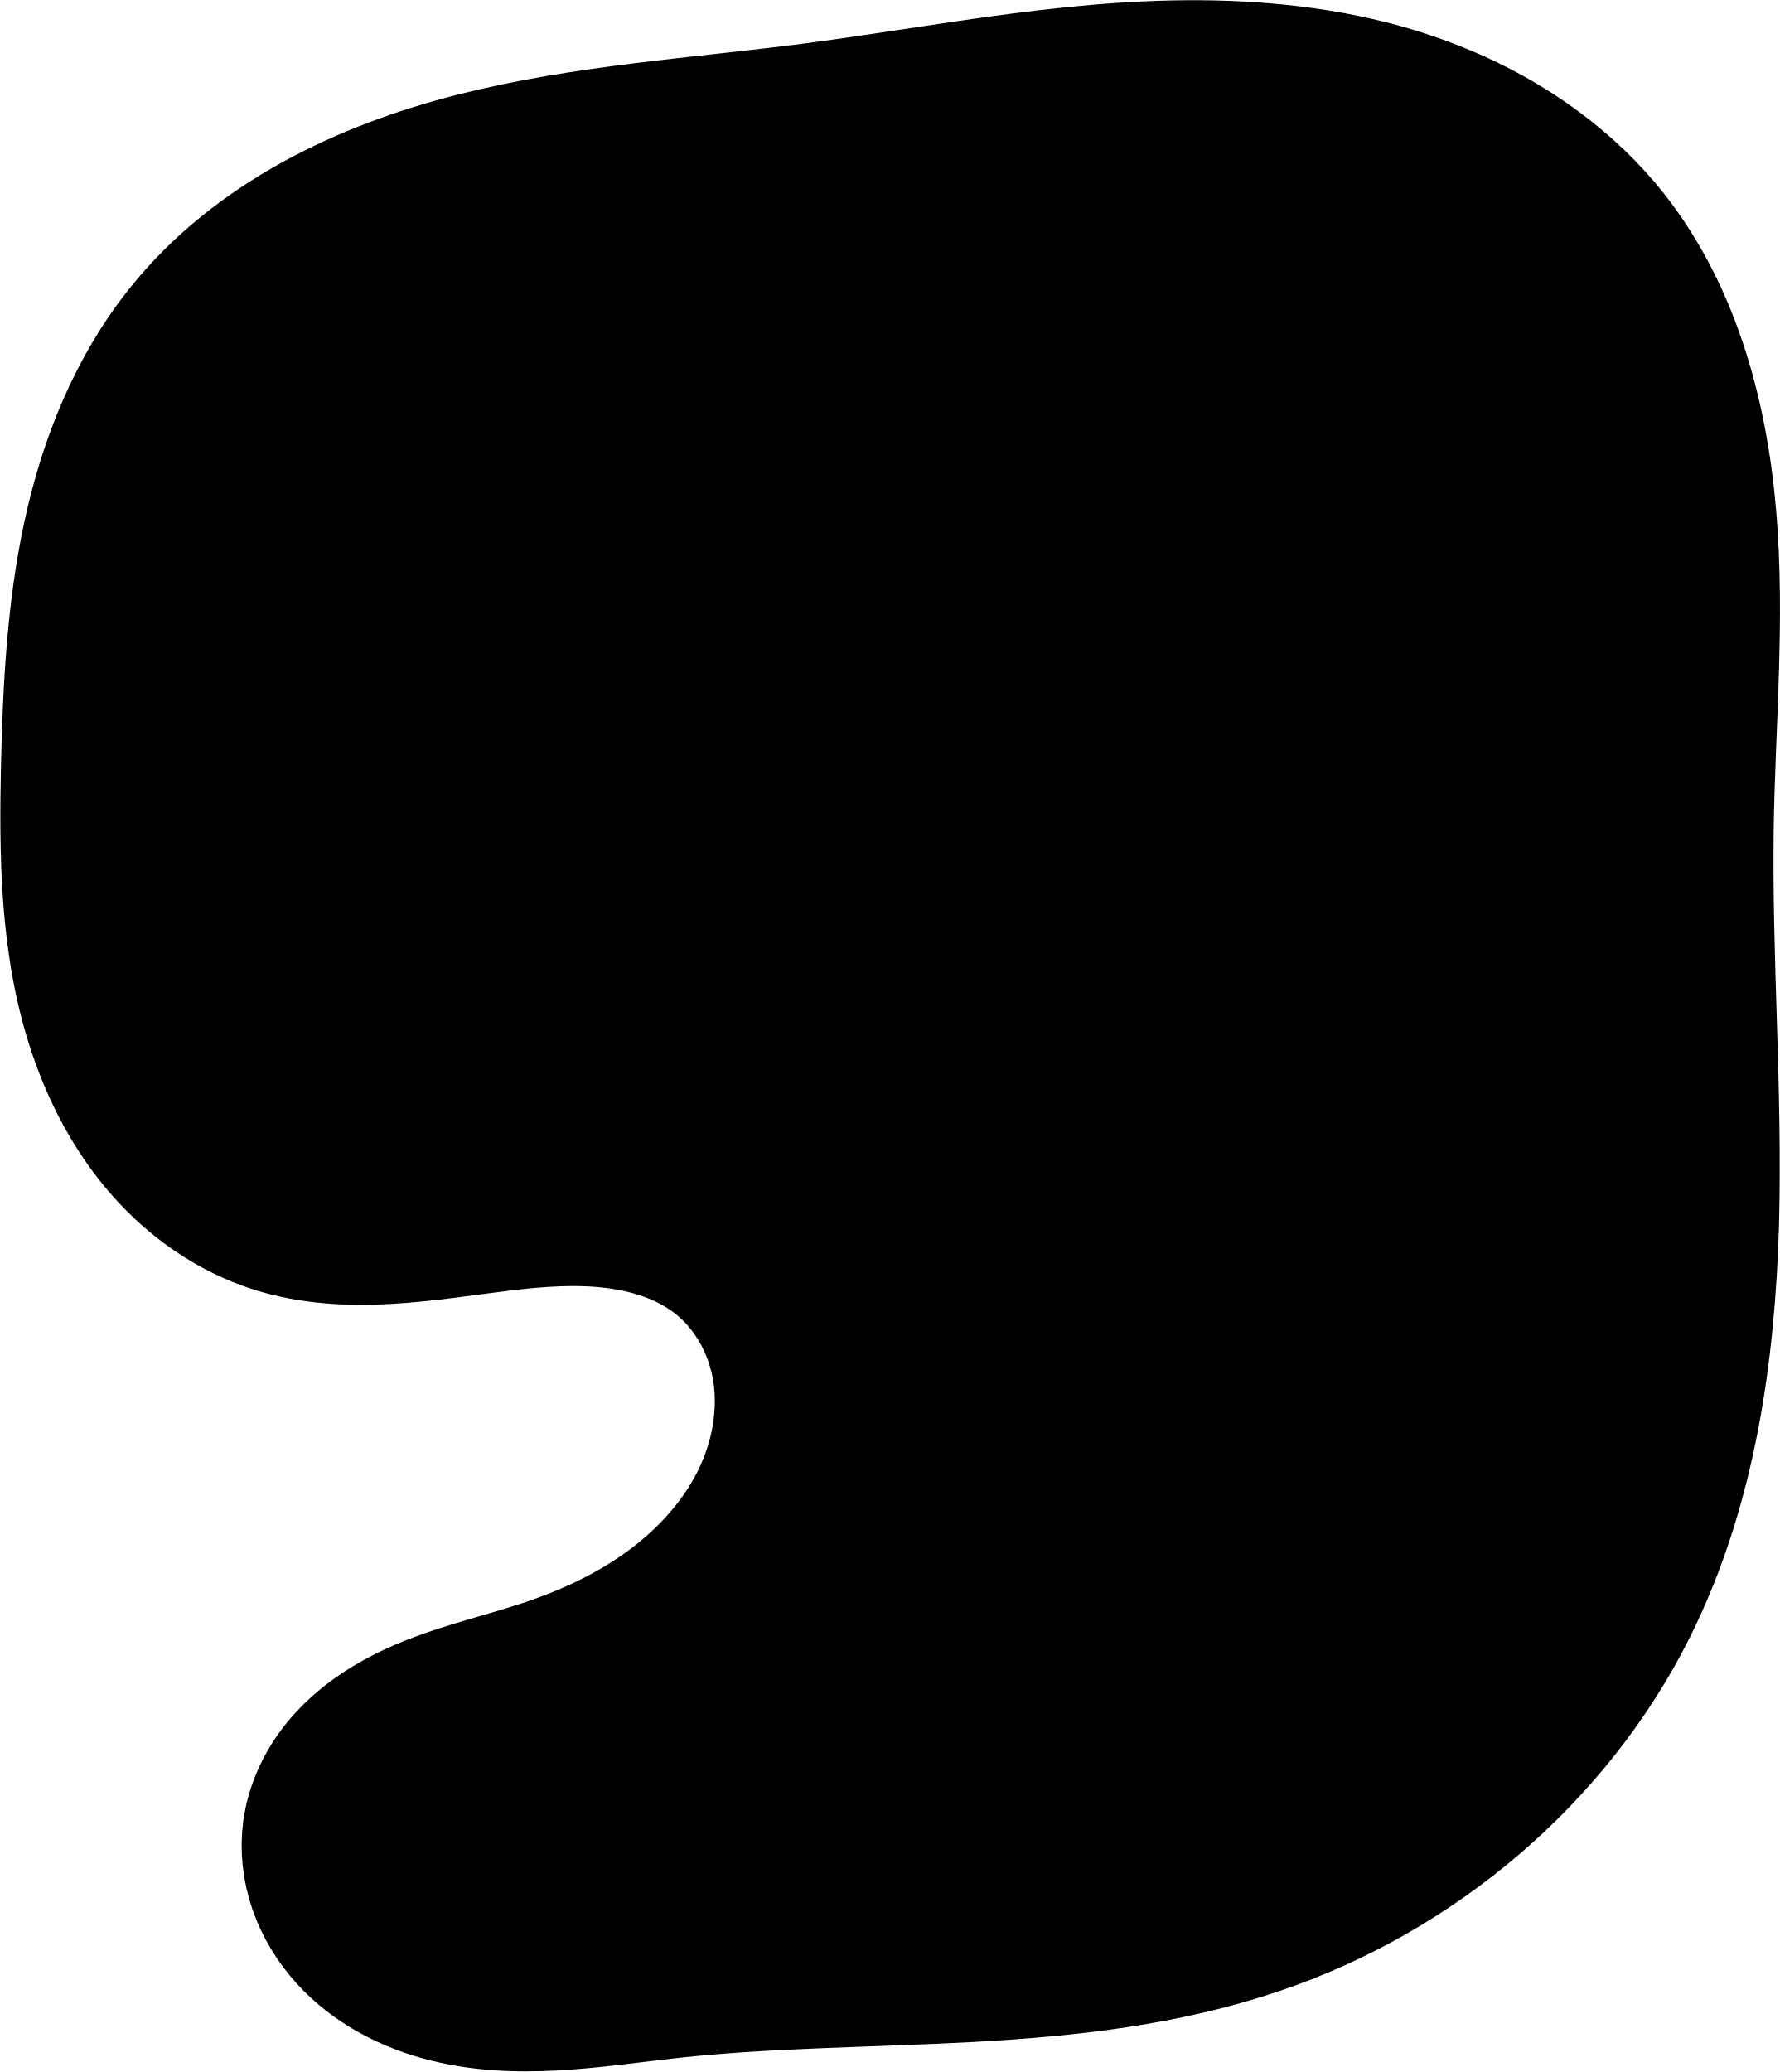
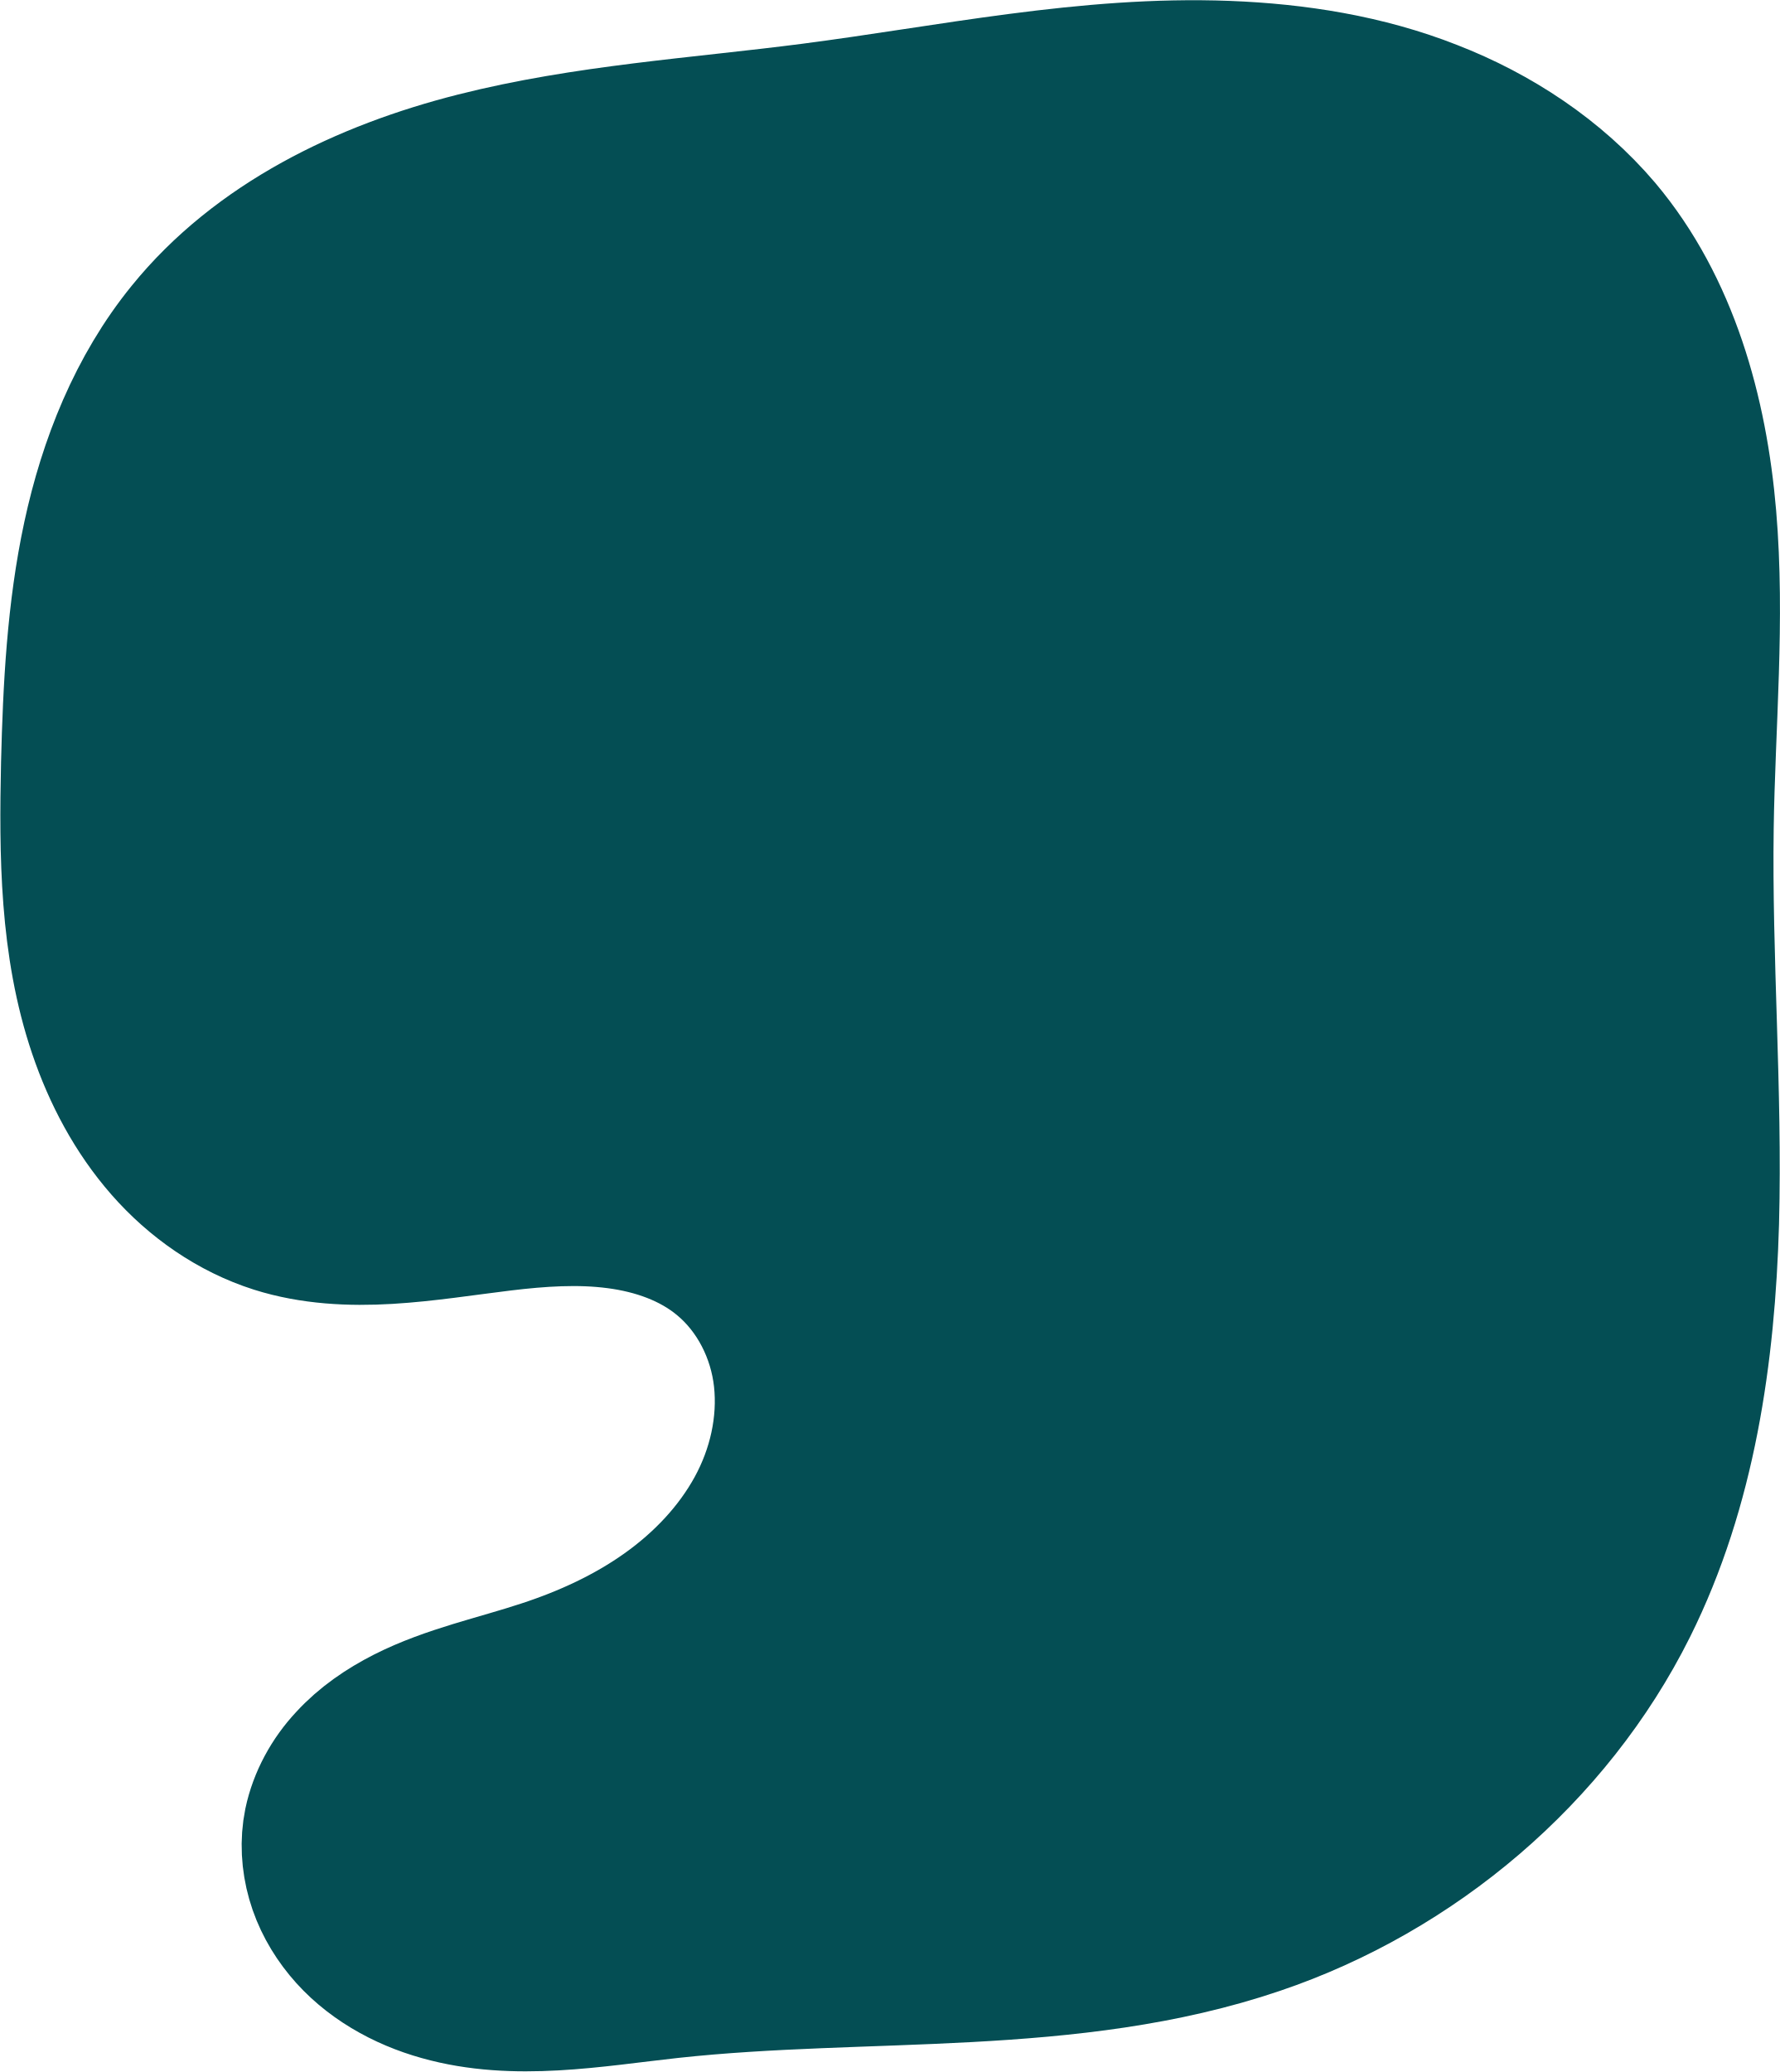
<svg xmlns="http://www.w3.org/2000/svg" width="4.66mm" height="5.425mm" viewBox="0 0 4.66 5.425" version="1.1" id="svg1025">
  <defs id="defs1019">
    </defs>
  <g id="layer1" transform="translate(85.71618,-107.9323)">
-     <path style="fill:#000000;stroke:#000000;stroke-width:0.365;stroke-linecap:butt;stroke-linejoin:miter;stroke-miterlimit:4;stroke-dasharray:none;stroke-opacity:1" d="m -85.531,109.932 c 0.005,-0.199 0.015,-0.4 0.057,-0.595 0.042,-0.195 0.118,-0.386 0.244,-0.541 0.187,-0.231 0.469,-0.366 0.757,-0.439 0.288,-0.073 0.586,-0.091 0.88,-0.129 0.363,-0.047 0.724,-0.125 1.09,-0.111 0.183,0.007 0.366,0.036 0.536,0.103 0.17,0.066 0.328,0.17 0.446,0.309 0.175,0.208 0.251,0.484 0.274,0.755 0.023,0.271 -0.003,0.543 -0.007,0.815 -0.005,0.345 0.023,0.69 0.014,1.034 -0.01,0.345 -0.06,0.695 -0.214,1.004 -0.195,0.391 -0.555,0.695 -0.969,0.835 -0.489,0.166 -1.023,0.111 -1.537,0.167 -0.201,0.022 -0.408,0.061 -0.603,0.006 -0.097,-0.027 -0.19,-0.079 -0.254,-0.157 -0.032,-0.039 -0.057,-0.084 -0.071,-0.133 -0.014,-0.049 -0.017,-0.101 -0.007,-0.15 0.013,-0.062 0.045,-0.12 0.088,-0.166 0.043,-0.047 0.096,-0.083 0.153,-0.112 0.113,-0.057 0.239,-0.083 0.36,-0.123 0.113,-0.037 0.222,-0.087 0.319,-0.156 0.097,-0.069 0.181,-0.157 0.238,-0.261 0.057,-0.104 0.085,-0.225 0.072,-0.344 -0.013,-0.118 -0.07,-0.232 -0.162,-0.308 -0.077,-0.064 -0.175,-0.098 -0.275,-0.111 -0.099,-0.013 -0.2,-0.006 -0.299,0.006 -0.099,0.012 -0.198,0.028 -0.298,0.034 -0.1,0.006 -0.202,0.001 -0.297,-0.029 -0.113,-0.036 -0.213,-0.106 -0.291,-0.195 -0.078,-0.089 -0.134,-0.195 -0.172,-0.307 -0.076,-0.224 -0.077,-0.465 -0.072,-0.701 z" id="path958" />
+     <path style="fill:#044e54;stroke:#044e54;stroke-width:0.365;stroke-linecap:butt;stroke-linejoin:miter;stroke-miterlimit:4;stroke-dasharray:none;stroke-opacity:1;fill-opacity:1" d="m -85.531,109.932 c 0.005,-0.199 0.015,-0.4 0.057,-0.595 0.042,-0.195 0.118,-0.386 0.244,-0.541 0.187,-0.231 0.469,-0.366 0.757,-0.439 0.288,-0.073 0.586,-0.091 0.88,-0.129 0.363,-0.047 0.724,-0.125 1.09,-0.111 0.183,0.007 0.366,0.036 0.536,0.103 0.17,0.066 0.328,0.17 0.446,0.309 0.175,0.208 0.251,0.484 0.274,0.755 0.023,0.271 -0.003,0.543 -0.007,0.815 -0.005,0.345 0.023,0.69 0.014,1.034 -0.01,0.345 -0.06,0.695 -0.214,1.004 -0.195,0.391 -0.555,0.695 -0.969,0.835 -0.489,0.166 -1.023,0.111 -1.537,0.167 -0.201,0.022 -0.408,0.061 -0.603,0.006 -0.097,-0.027 -0.19,-0.079 -0.254,-0.157 -0.032,-0.039 -0.057,-0.084 -0.071,-0.133 -0.014,-0.049 -0.017,-0.101 -0.007,-0.15 0.013,-0.062 0.045,-0.12 0.088,-0.166 0.043,-0.047 0.096,-0.083 0.153,-0.112 0.113,-0.057 0.239,-0.083 0.36,-0.123 0.113,-0.037 0.222,-0.087 0.319,-0.156 0.097,-0.069 0.181,-0.157 0.238,-0.261 0.057,-0.104 0.085,-0.225 0.072,-0.344 -0.013,-0.118 -0.07,-0.232 -0.162,-0.308 -0.077,-0.064 -0.175,-0.098 -0.275,-0.111 -0.099,-0.013 -0.2,-0.006 -0.299,0.006 -0.099,0.012 -0.198,0.028 -0.298,0.034 -0.1,0.006 -0.202,0.001 -0.297,-0.029 -0.113,-0.036 -0.213,-0.106 -0.291,-0.195 -0.078,-0.089 -0.134,-0.195 -0.172,-0.307 -0.076,-0.224 -0.077,-0.465 -0.072,-0.701 z" id="path958" />
  </g>
</svg>
